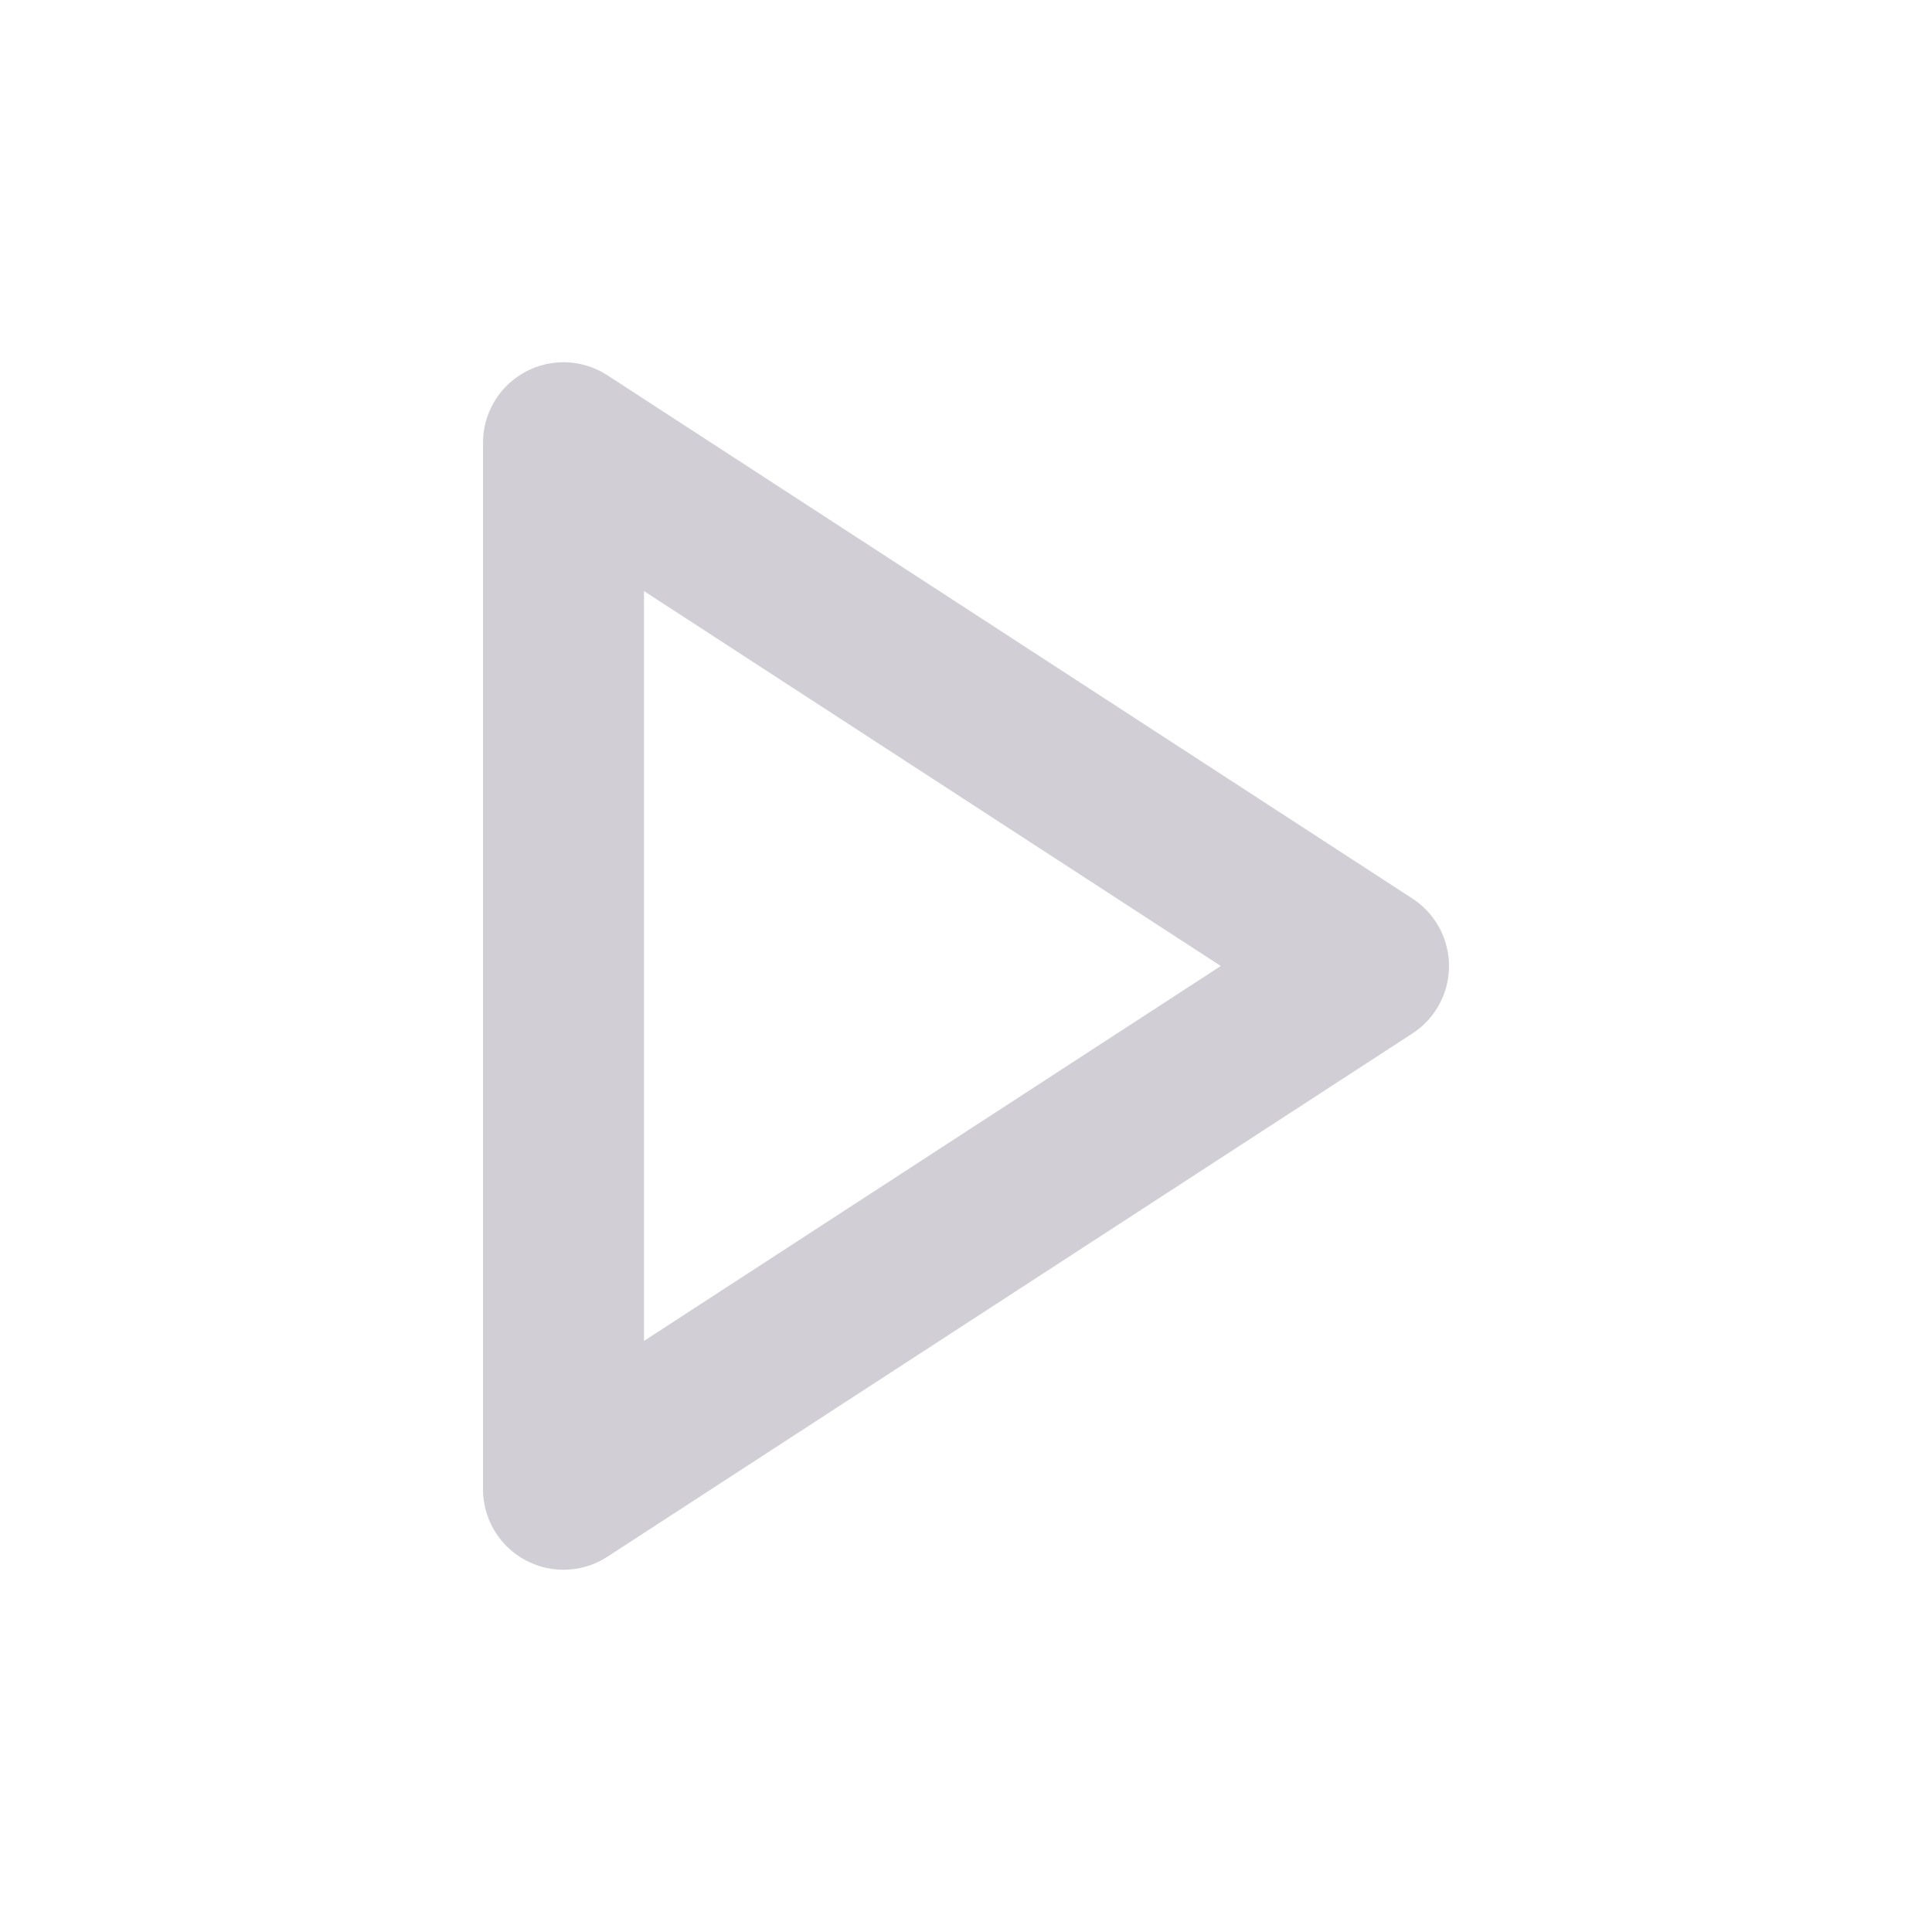
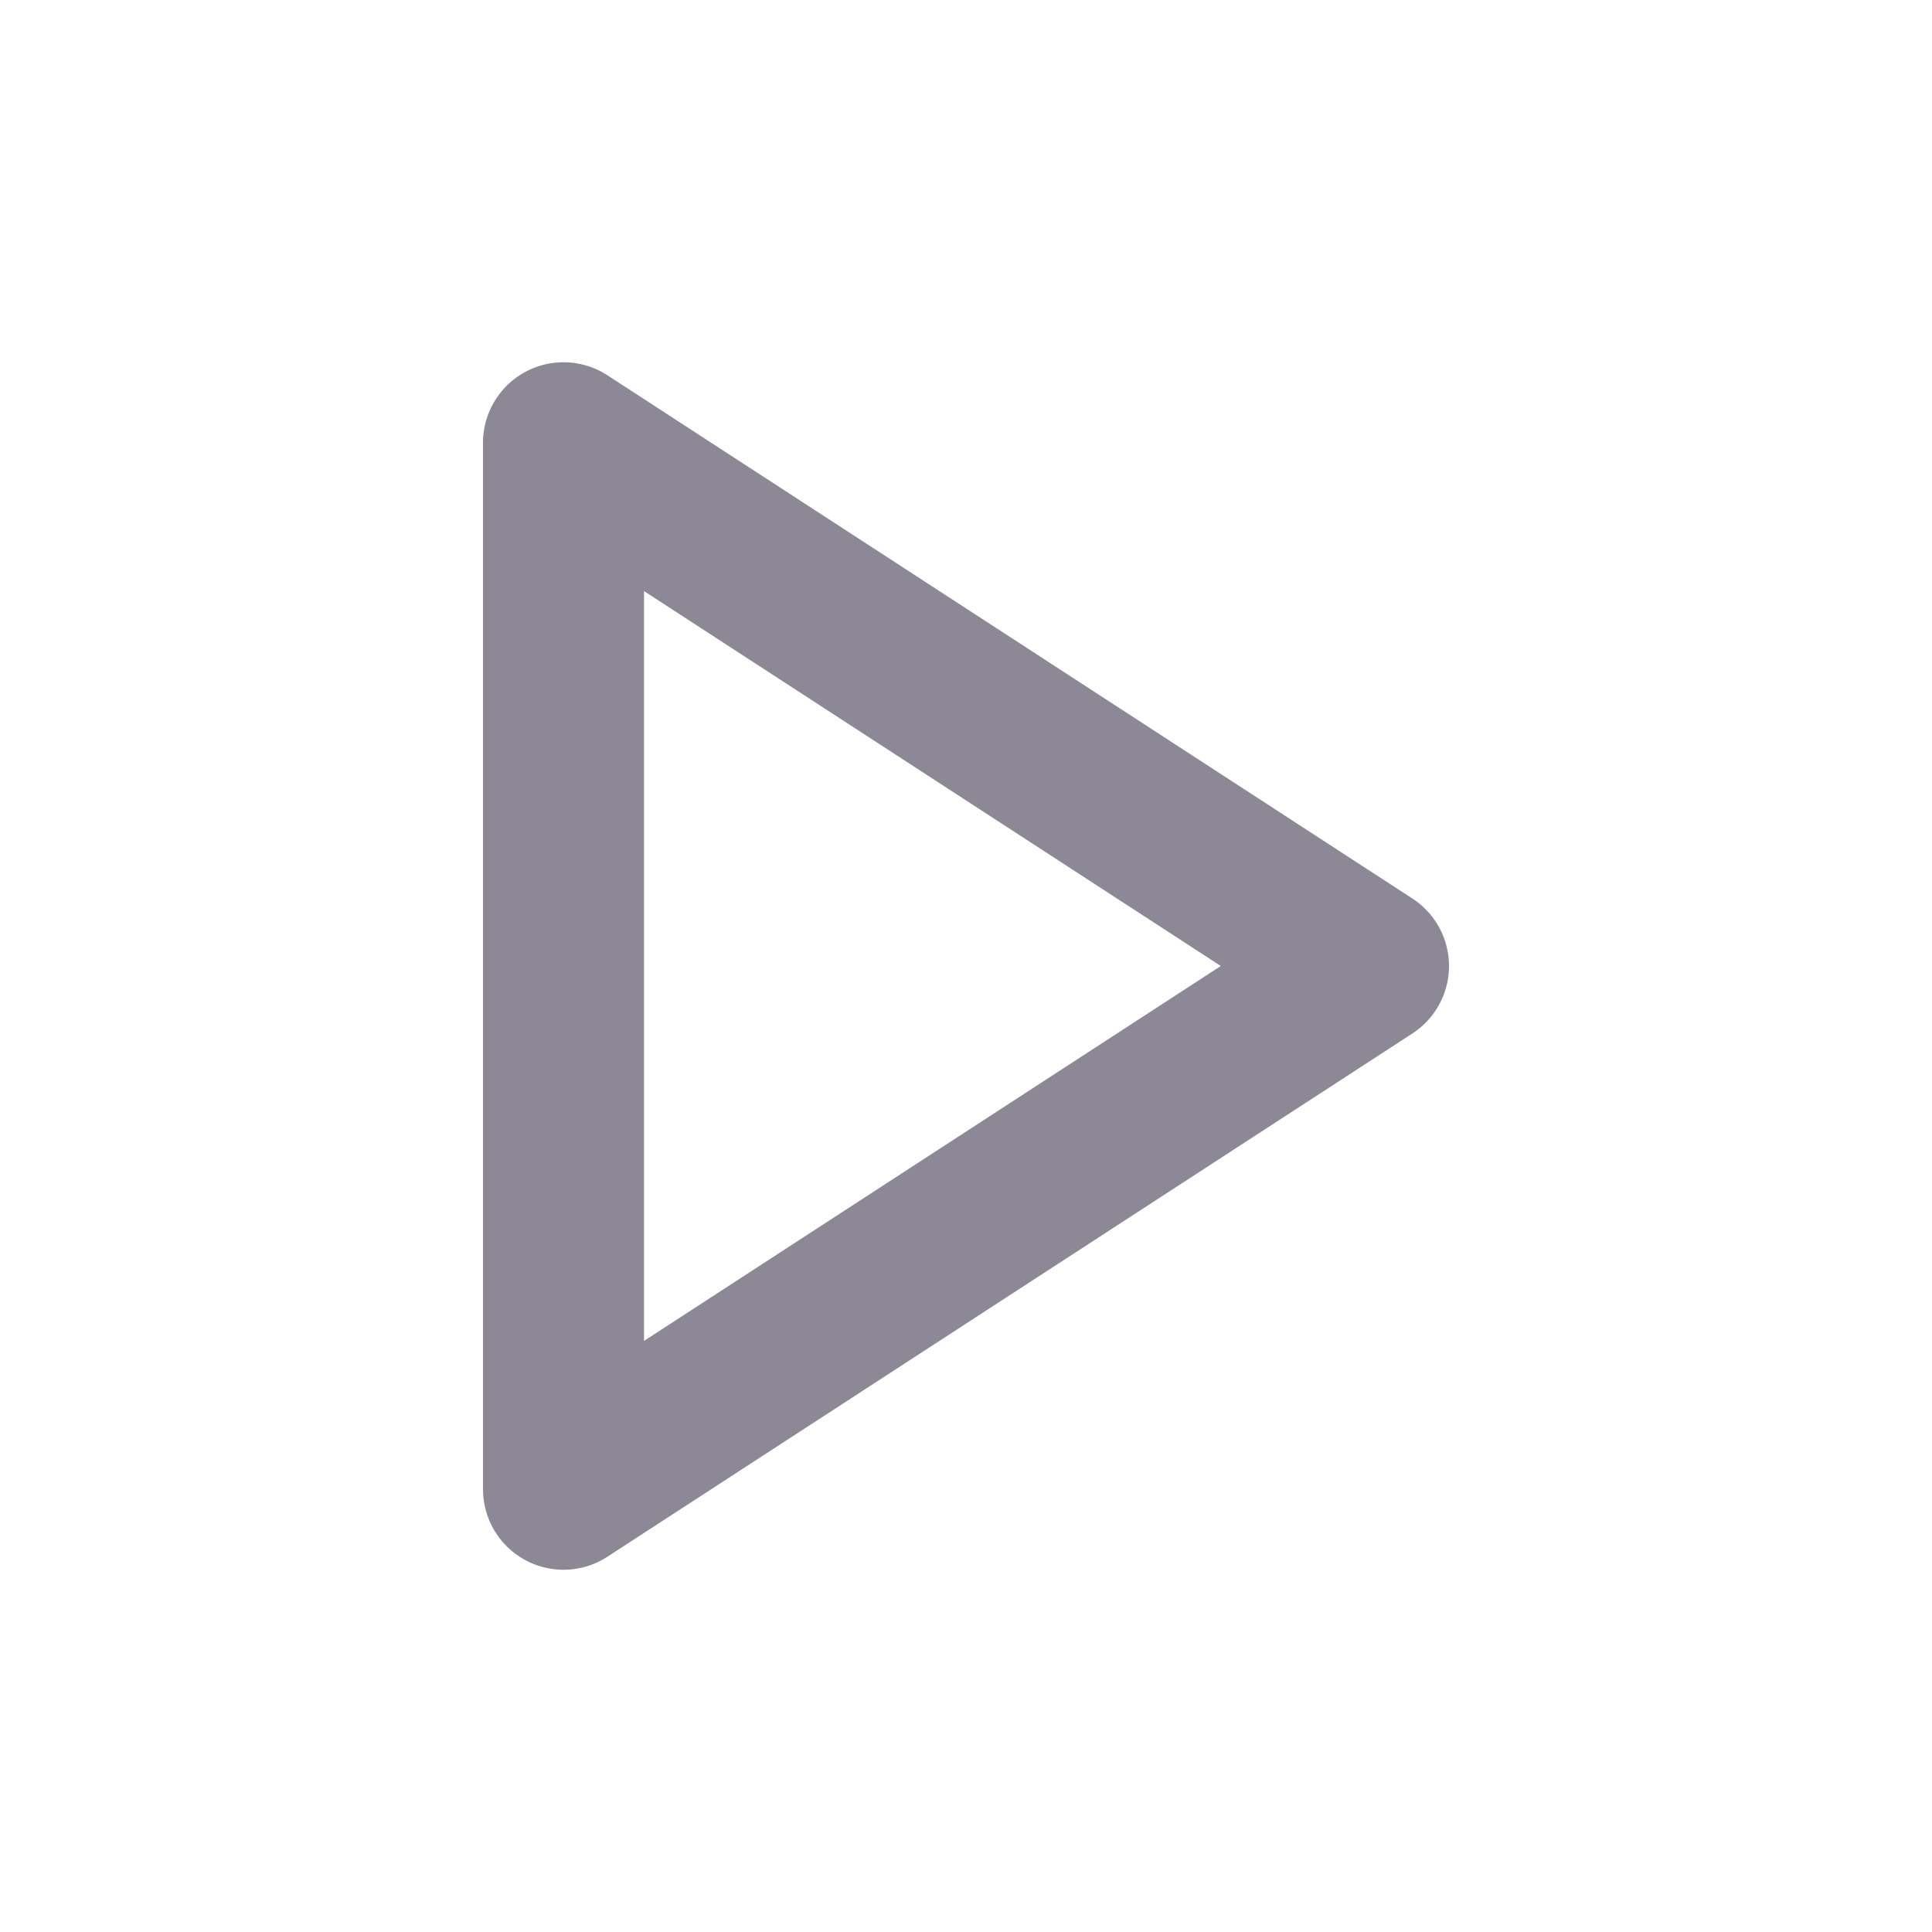
<svg xmlns="http://www.w3.org/2000/svg" width="24" height="24" viewBox="0 0 24 24">
  <g id="icon-play" data-name="play">
    <g id="icon-play-triangle-icon-play" data-name="Play triangle">
-       <polygon points="7,5.5 17,12 7,18.5" fill="none" stroke="#8C889666" stroke-width="2" stroke-linecap="round" stroke-linejoin="round" />
+       <polygon points="7,5.5 17,12 7,18.5" fill="none" stroke="#8C8896" stroke-width="2" stroke-linecap="round" stroke-linejoin="round" />
    </g>
  </g>
</svg>
